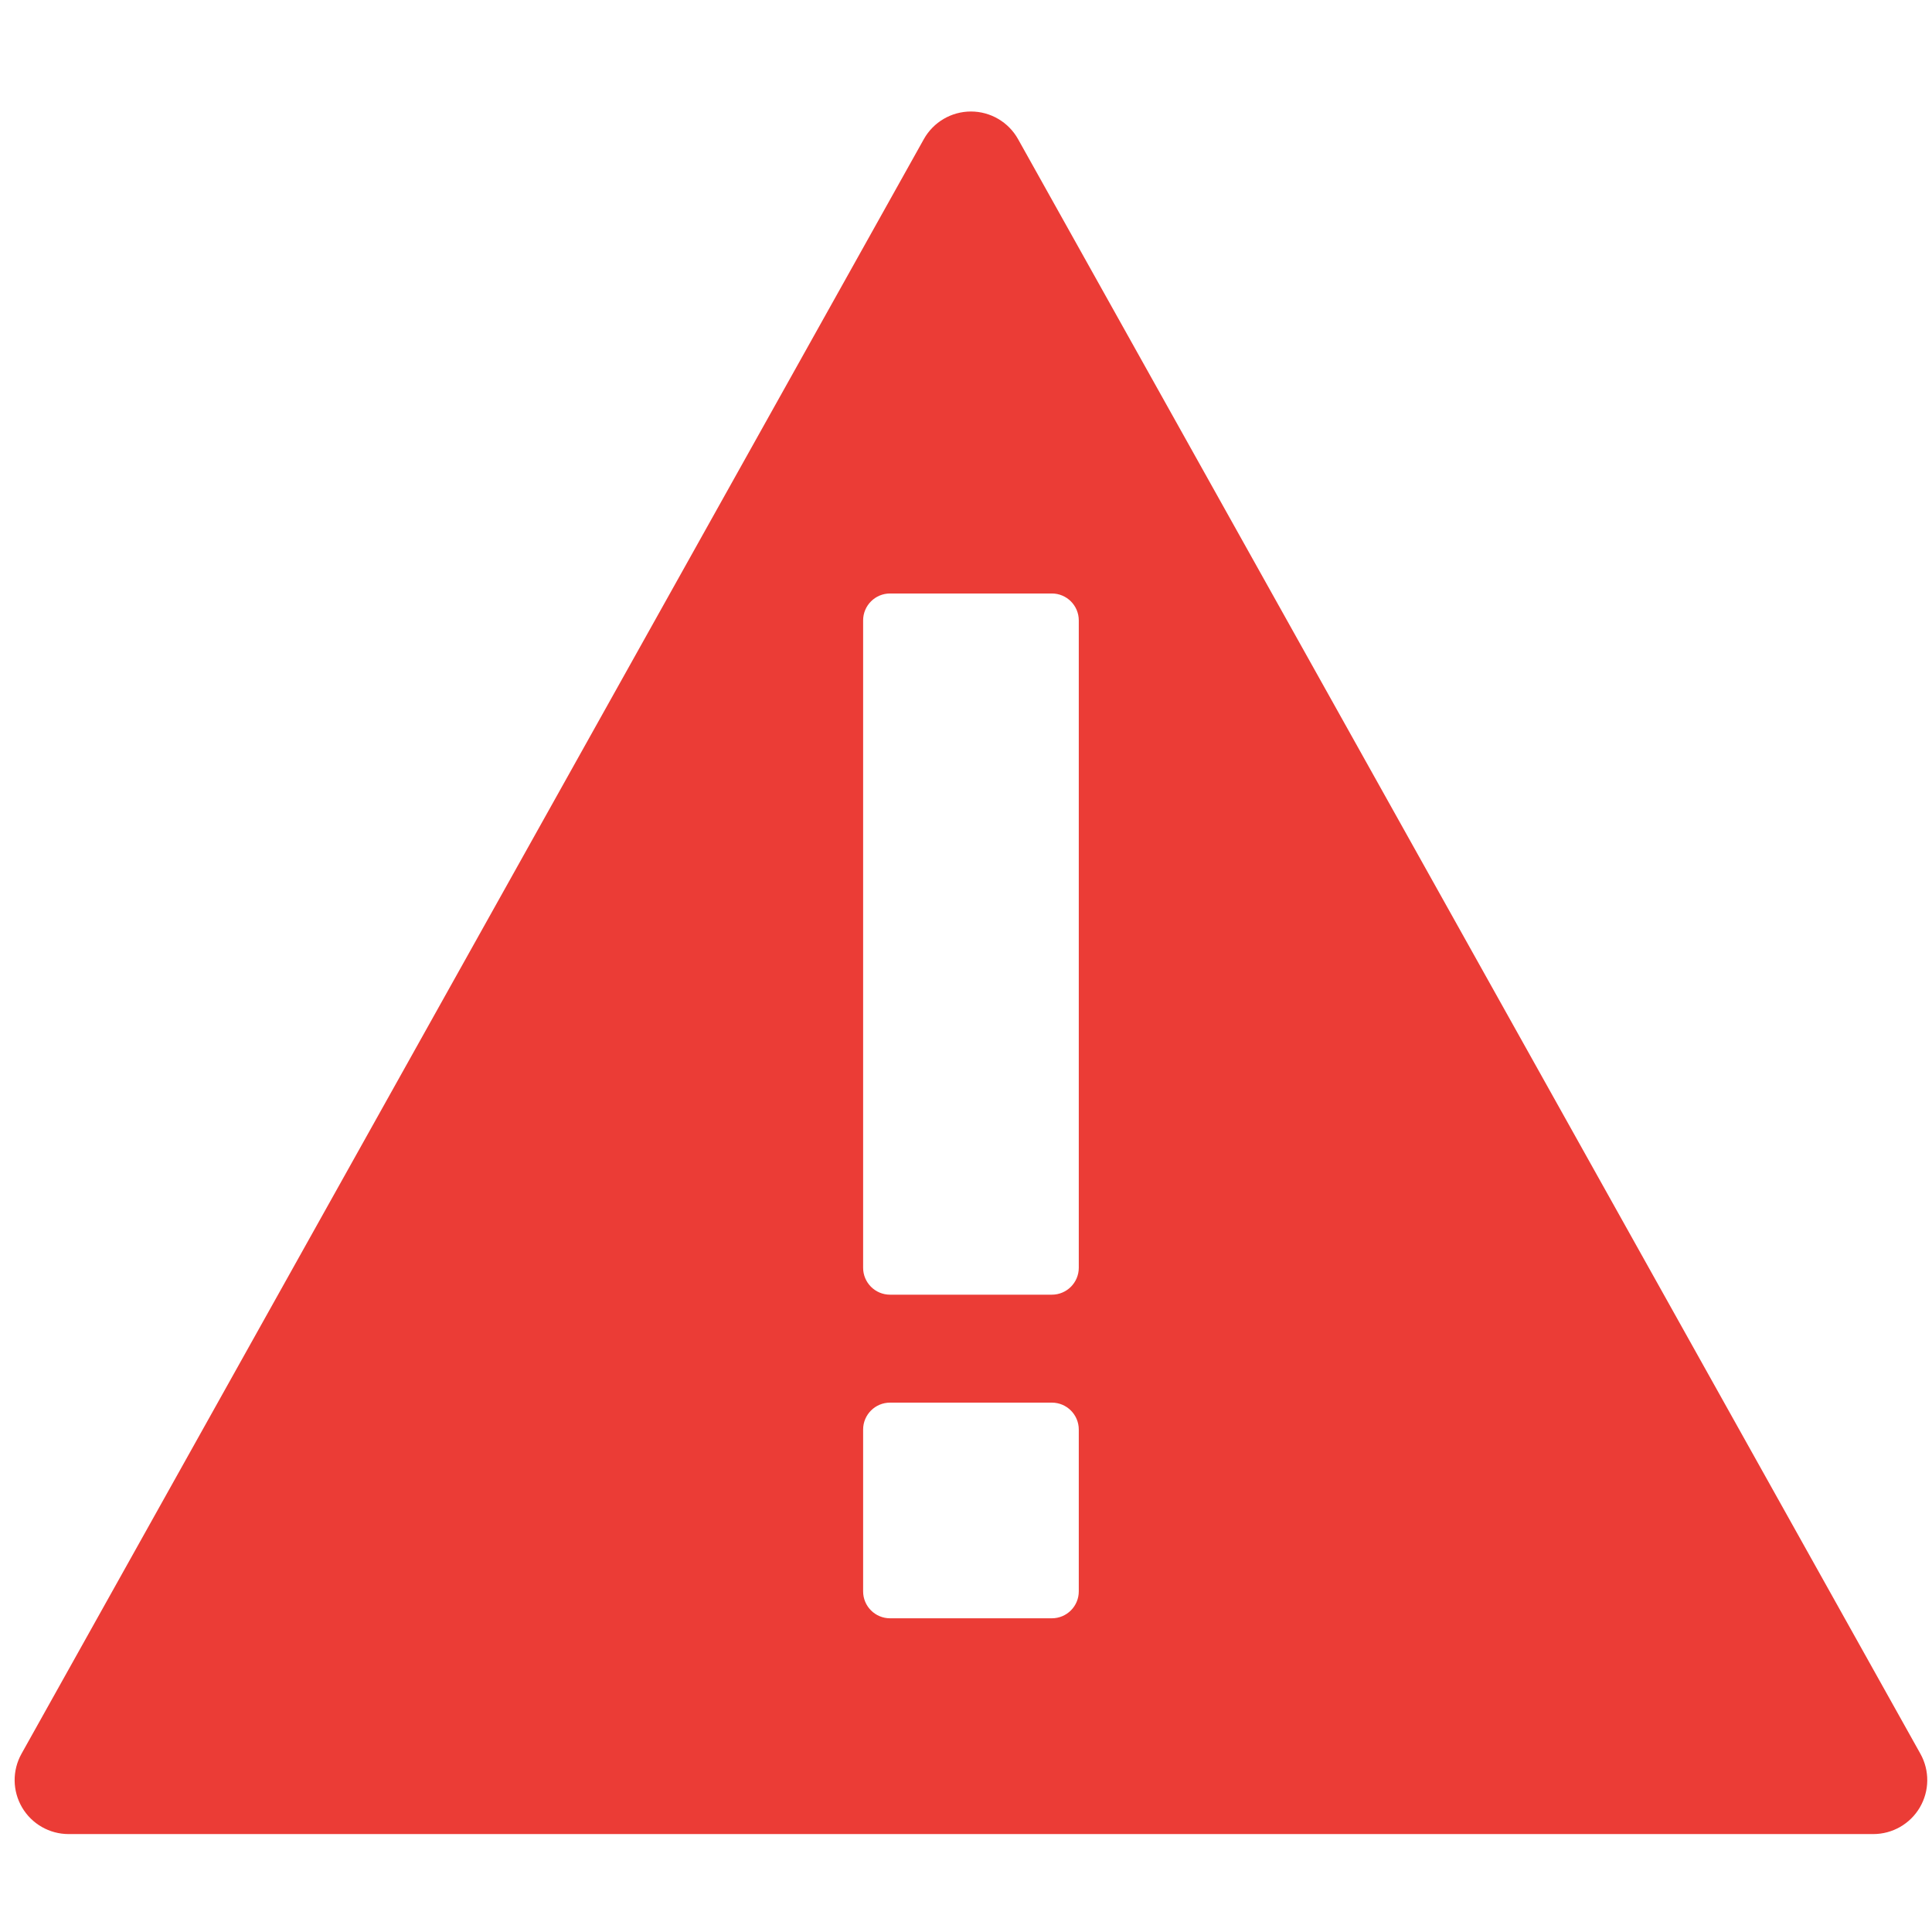
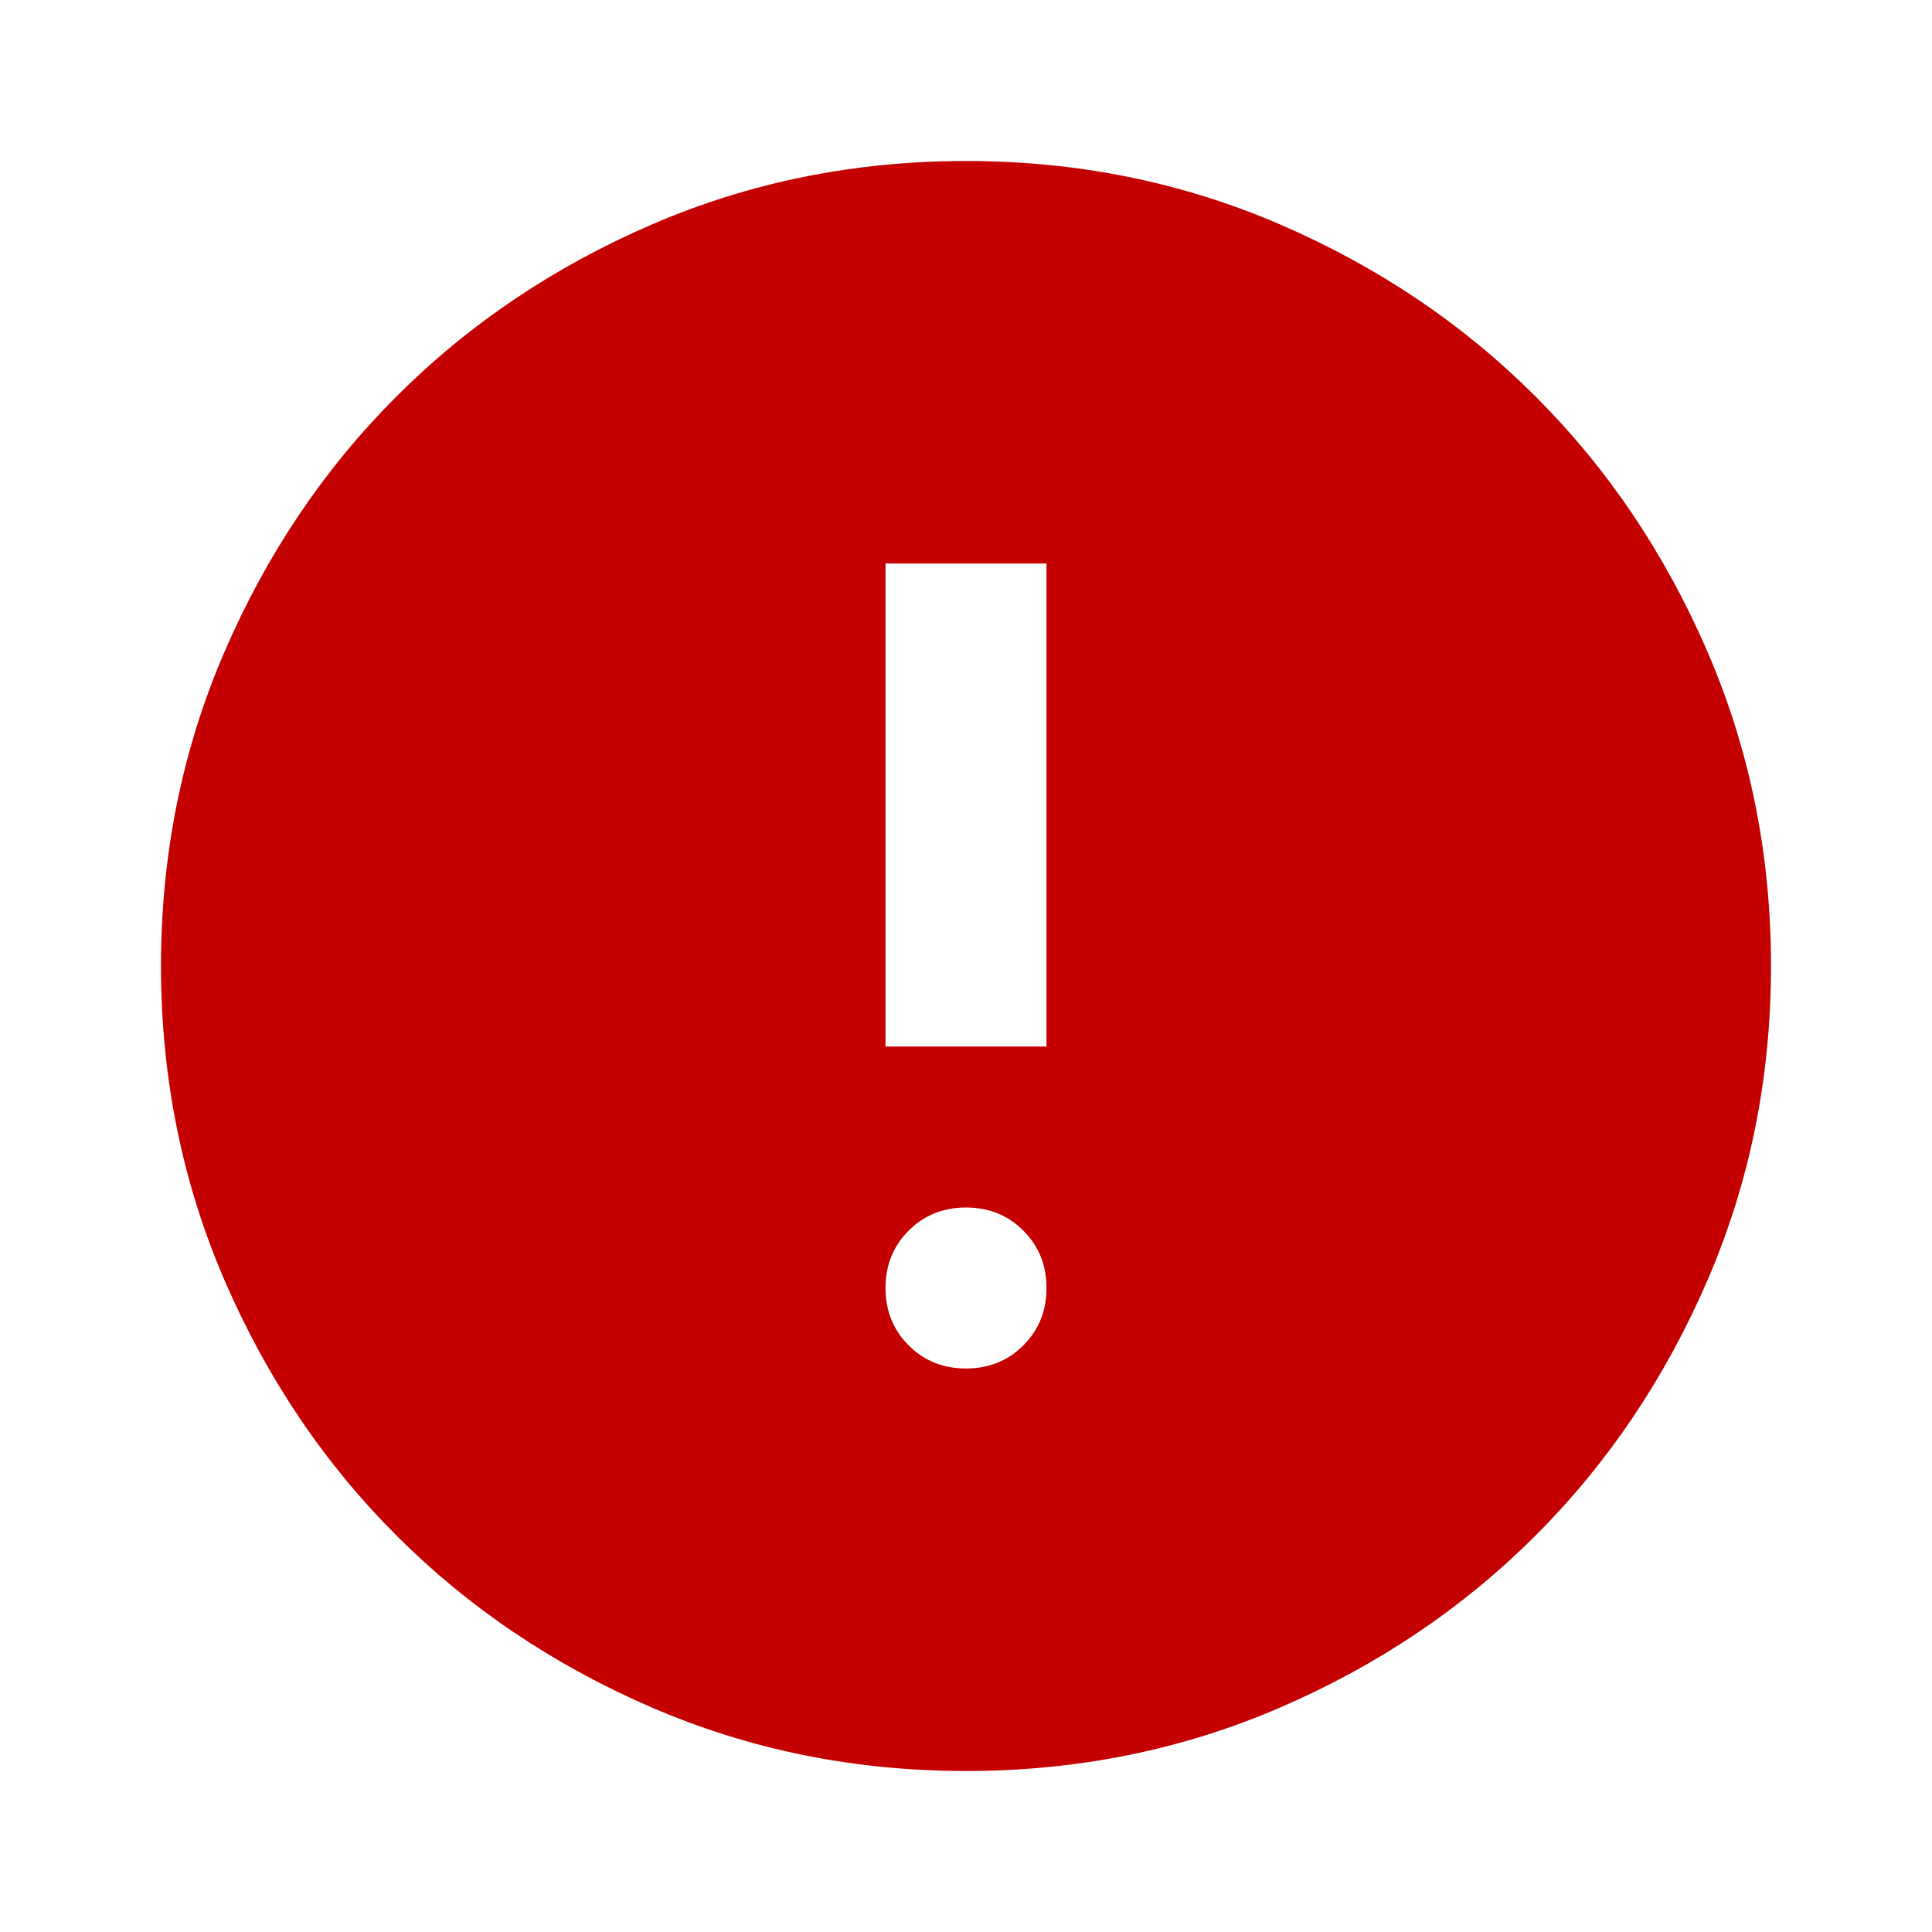
- <svg xmlns="http://www.w3.org/2000/svg" id="Decorative_icon" data-name="Decorative icon" width="16" height="16" viewBox="0 0 16 16">
-   <rect id="Placement_Area" data-name="Placement Area" width="16" height="16" fill="red" opacity="0" />
-   <g id="Icon">
-     <rect id="Canvas" width="16" height="16" fill="#eb3c36" opacity="0" />
-     <path id="Path_5" data-name="Path 5" d="M7.666,1.262.193,14.634a.447.447,0,0,0,.39.665H15.529a.447.447,0,0,0,.39-.665L8.446,1.262a.447.447,0,0,0-.78,0ZM8.949,13.289a.223.223,0,0,1-.223.223H7.386a.223.223,0,0,1-.223-.223v-1.34a.223.223,0,0,1,.223-.223h1.34a.223.223,0,0,1,.223.223Zm0-2.68a.223.223,0,0,1-.223.223H7.386a.223.223,0,0,1-.223-.223V5.248a.223.223,0,0,1,.223-.223h1.34a.223.223,0,0,1,.223.223Z" transform="translate(-0.015 -0.11)" fill="#eb3c36" />
-   </g>
+ <svg xmlns="http://www.w3.org/2000/svg" height="24" viewBox="0 -960 960 960" width="24">
+   <path fill="#C40000" d="M480-280q17 0 28.5-11.5T520-320q0-17-11.5-28.5T480-360q-17 0-28.5 11.5T440-320q0 17 11.5 28.5T480-280Zm-40-160h80v-240h-80v240Zm40 360q-83 0-156-31.5T197-197q-54-54-85.5-127T80-480q0-83 31.5-156T197-763q54-54 127-85.5T480-880q83 0 156 31.5T763-763q54 54 85.5 127T880-480q0 83-31.5 156T763-197q-54 54-127 85.5T480-80Z" />
</svg>
